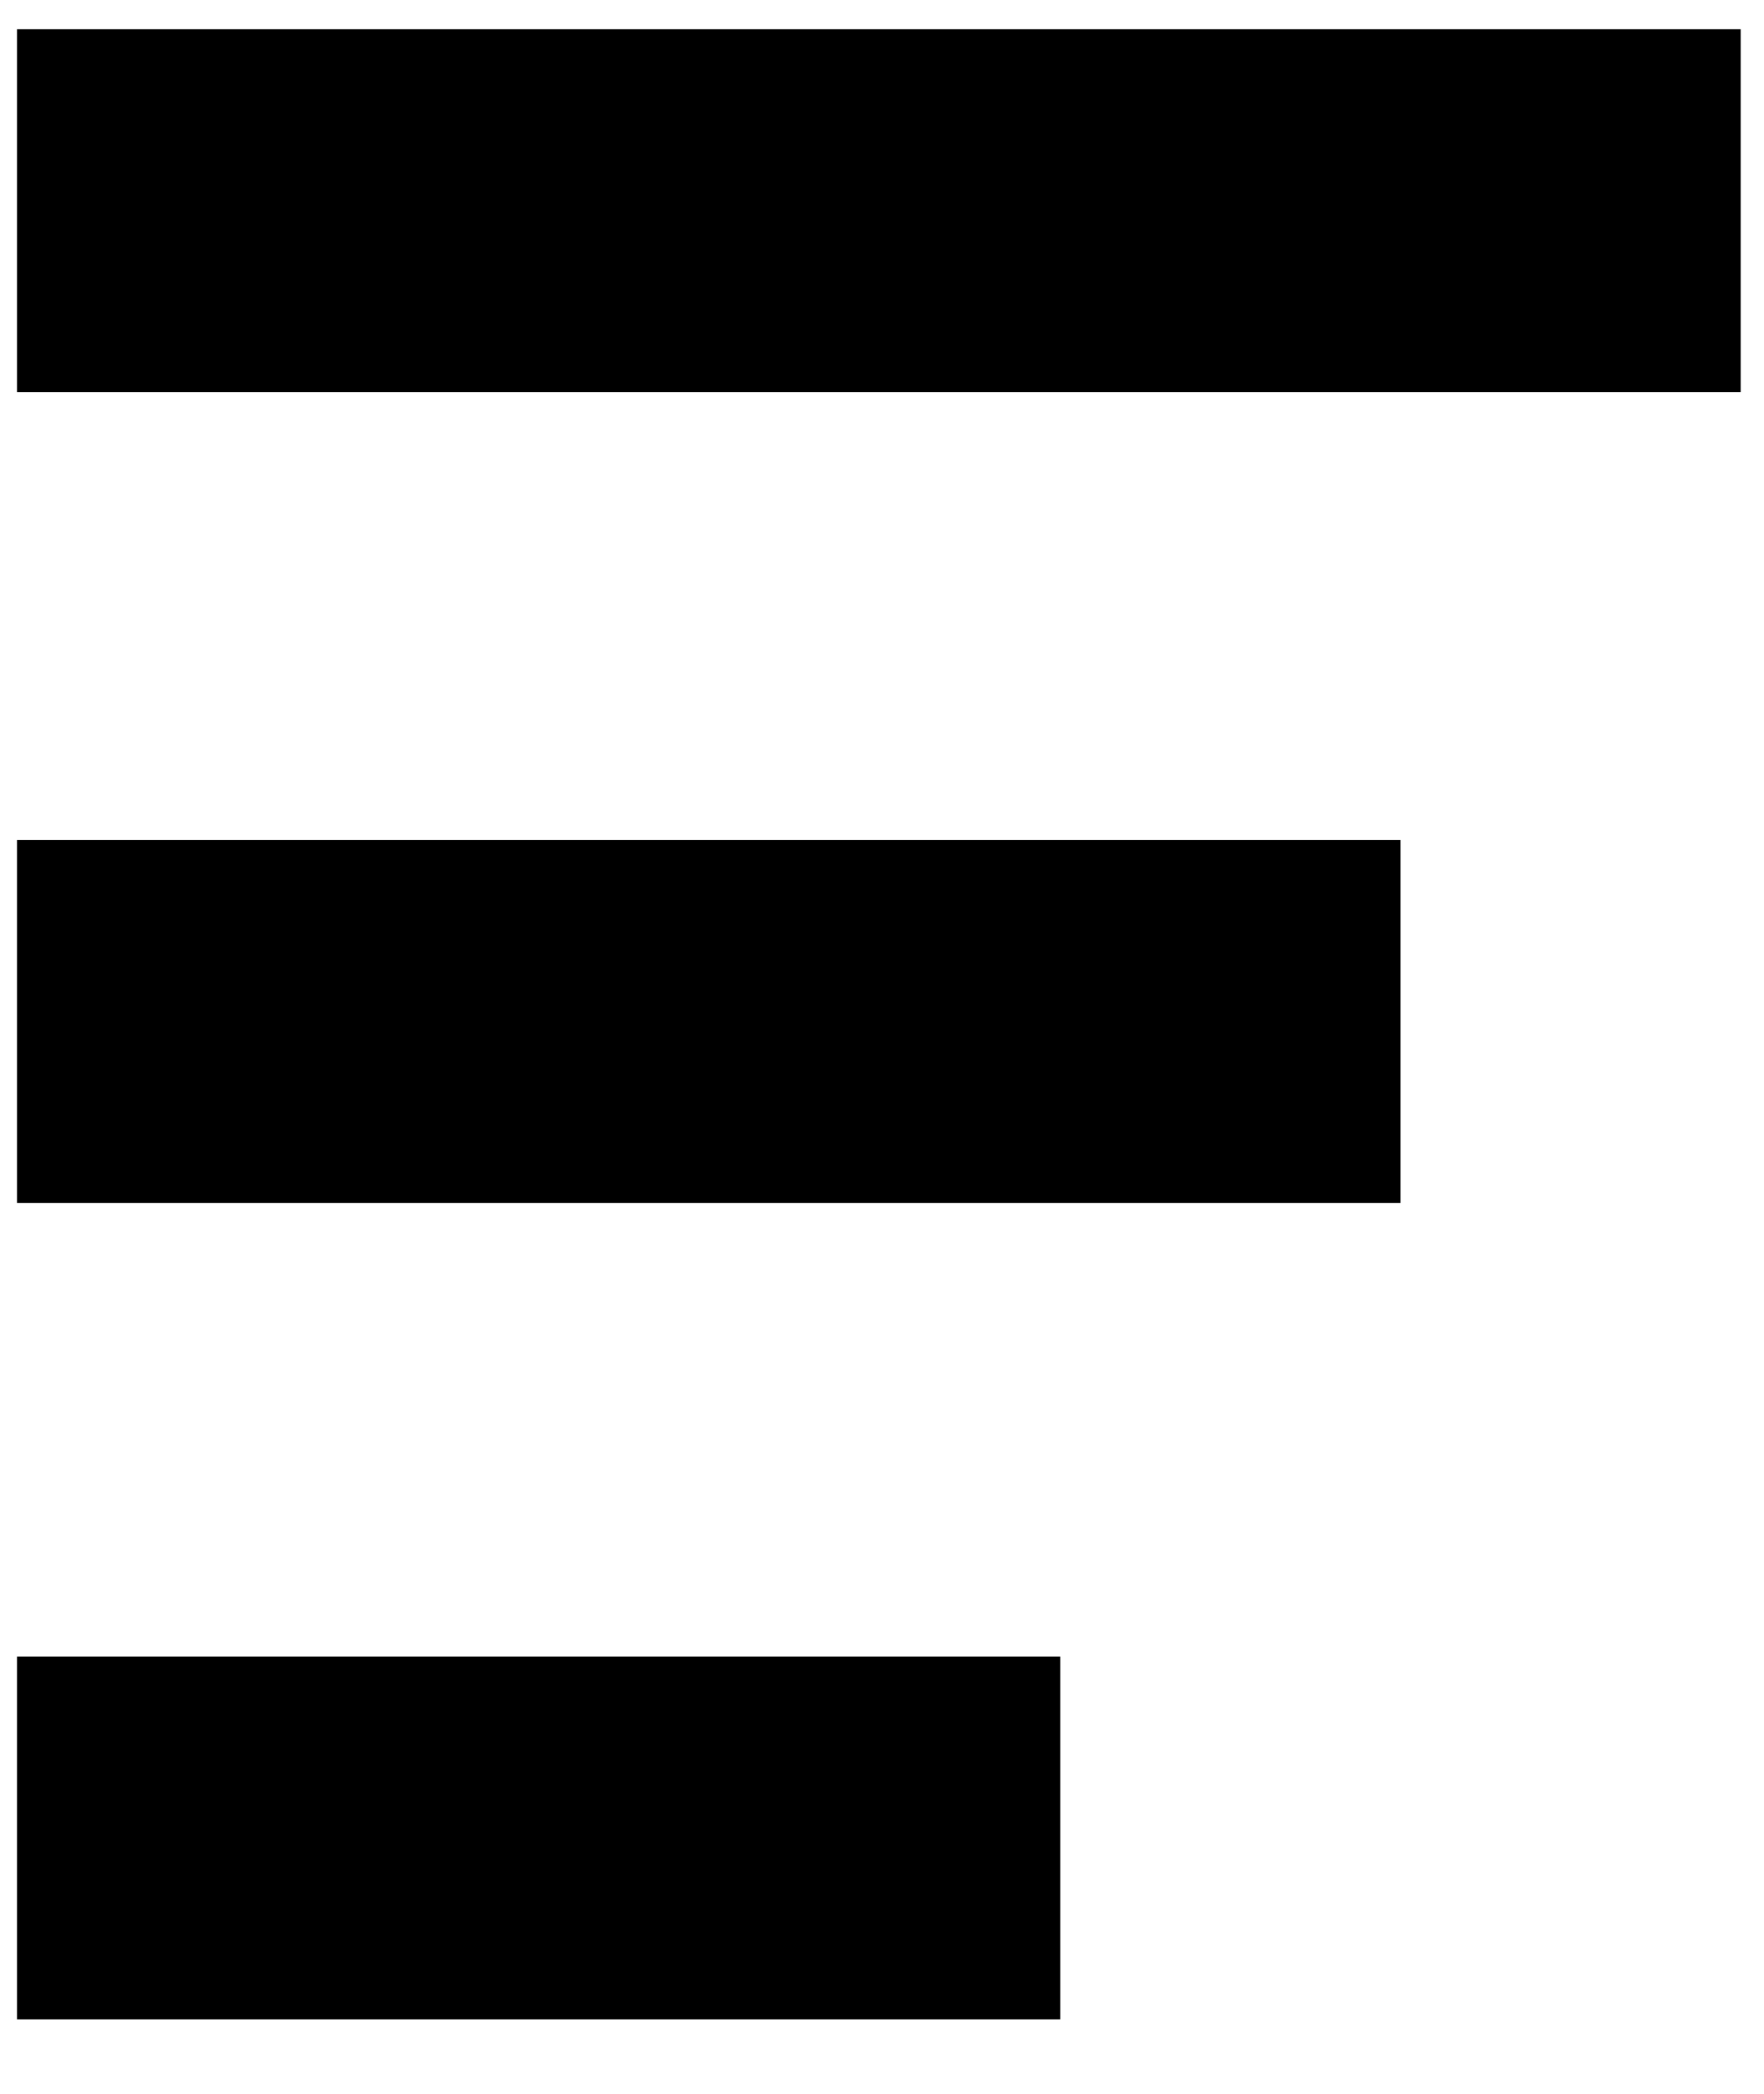
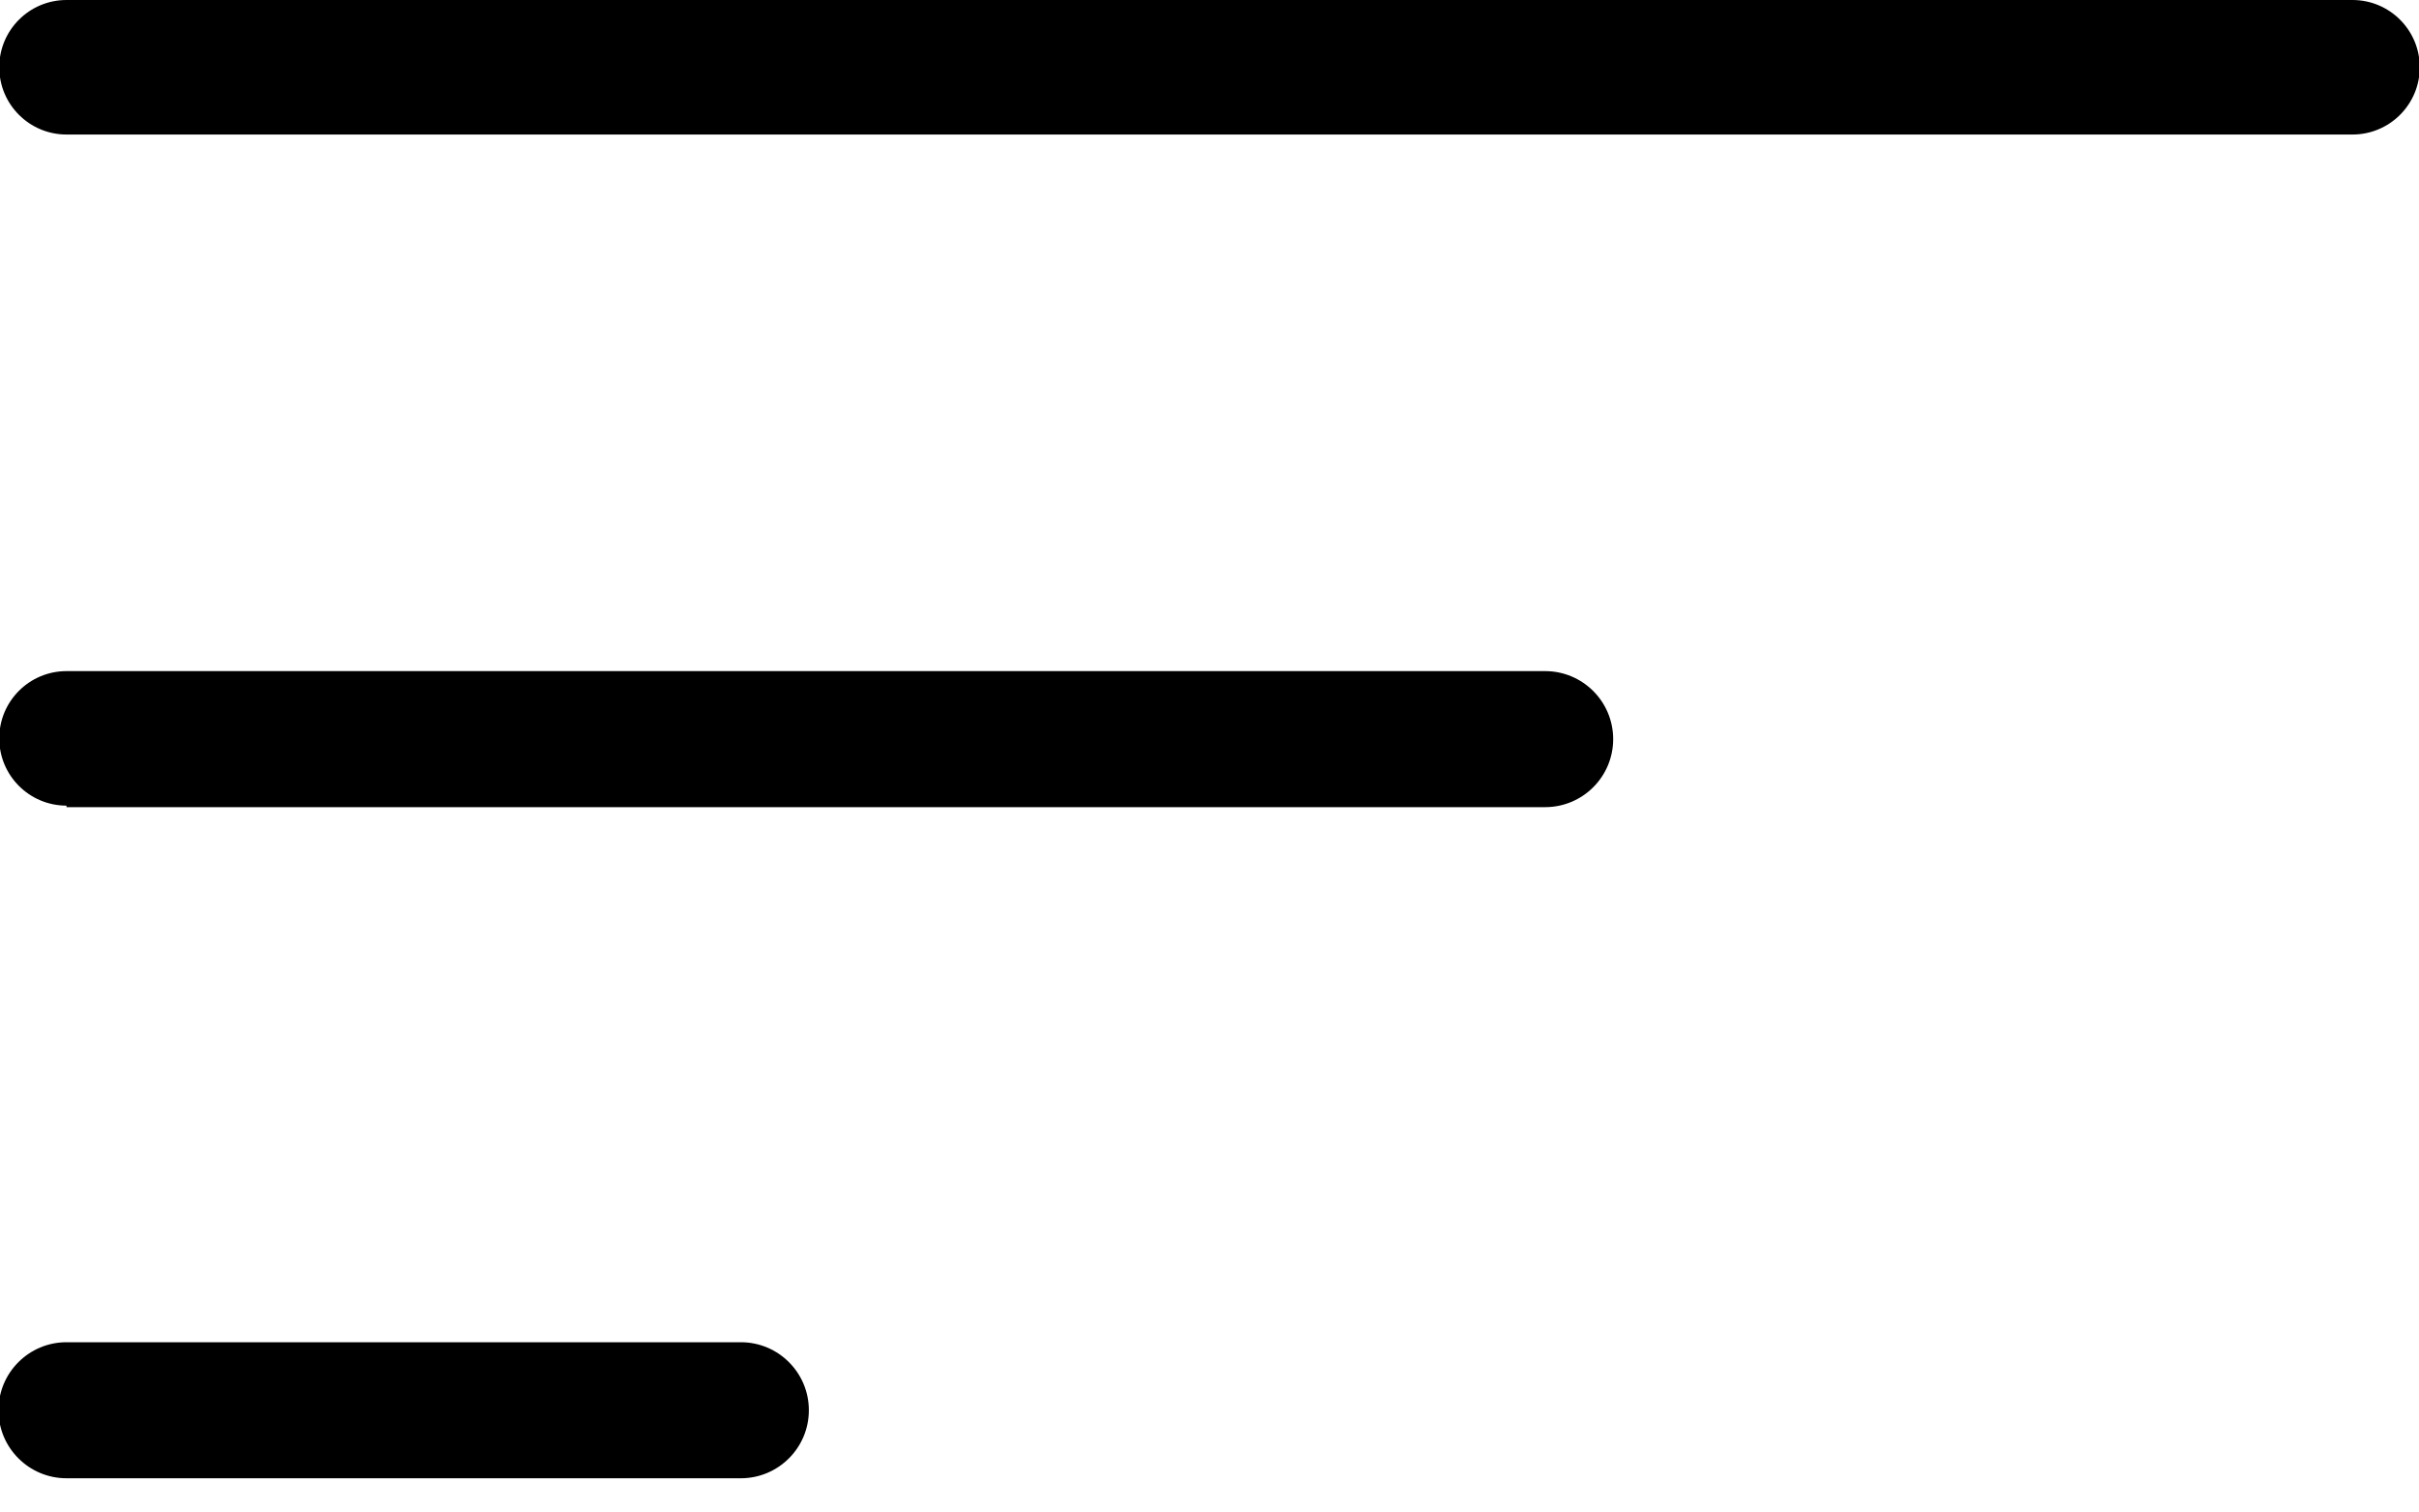
- <svg xmlns="http://www.w3.org/2000/svg" width="16" height="19" viewBox="0 0 31.1 36.5">
-   <g>
-     <rect x="0.3" y="0.3" width="30.4" height="6.4" />
-     <rect x="0.3" y="14.6" width="24.4" height="6.4" />
-     <rect x="0.3" y="29" width="18.4" height="6.4" />
-   </g>
+ <svg xmlns="http://www.w3.org/2000/svg" width="16" height="10" viewBox="0 0 16 10">
+   <path d="M.44.89a.44.44 0 0 1 0-.89h15.12a.44.44 0 0 1 0 .89H.44zm0 4.44a.44.44 0 0 1 0-.89h9.78a.44.44 0 1 1 0 .9H.44zm0 4.45a.44.44 0 0 1 0-.9H4.9a.44.44 0 1 1 0 .9H.44z" fill="#000" fill-rule="nonzero" />
</svg>
